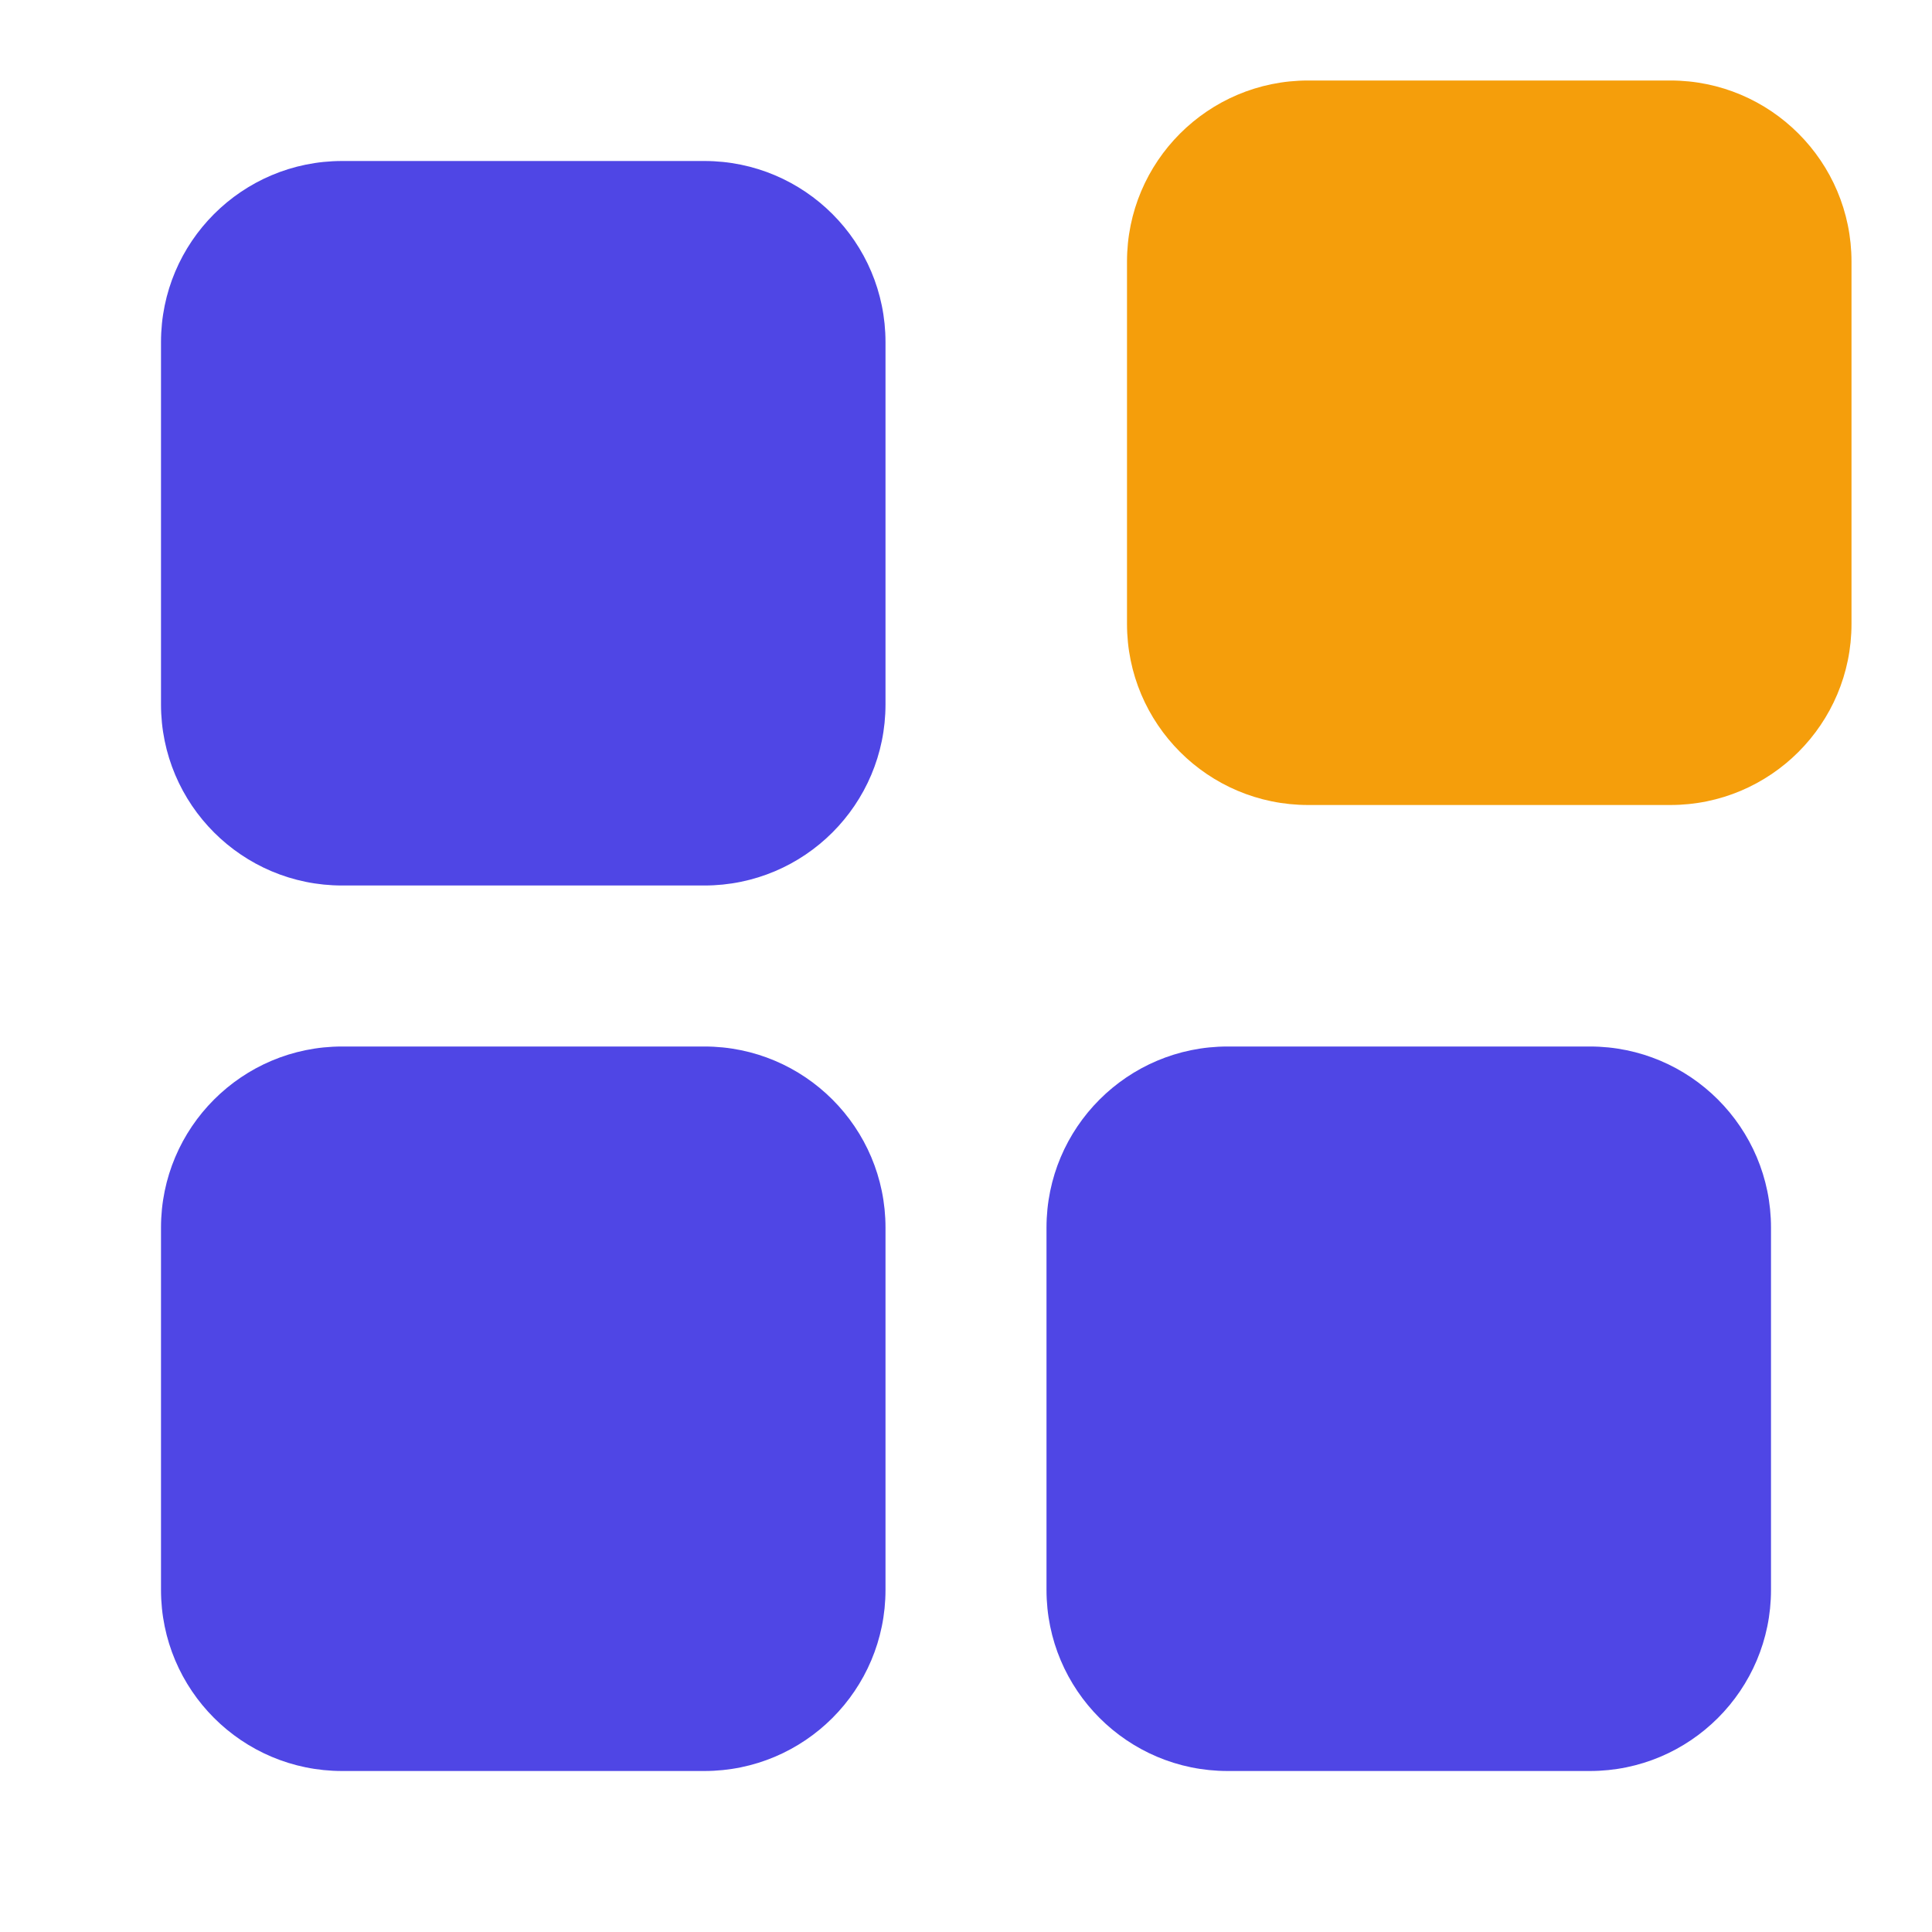
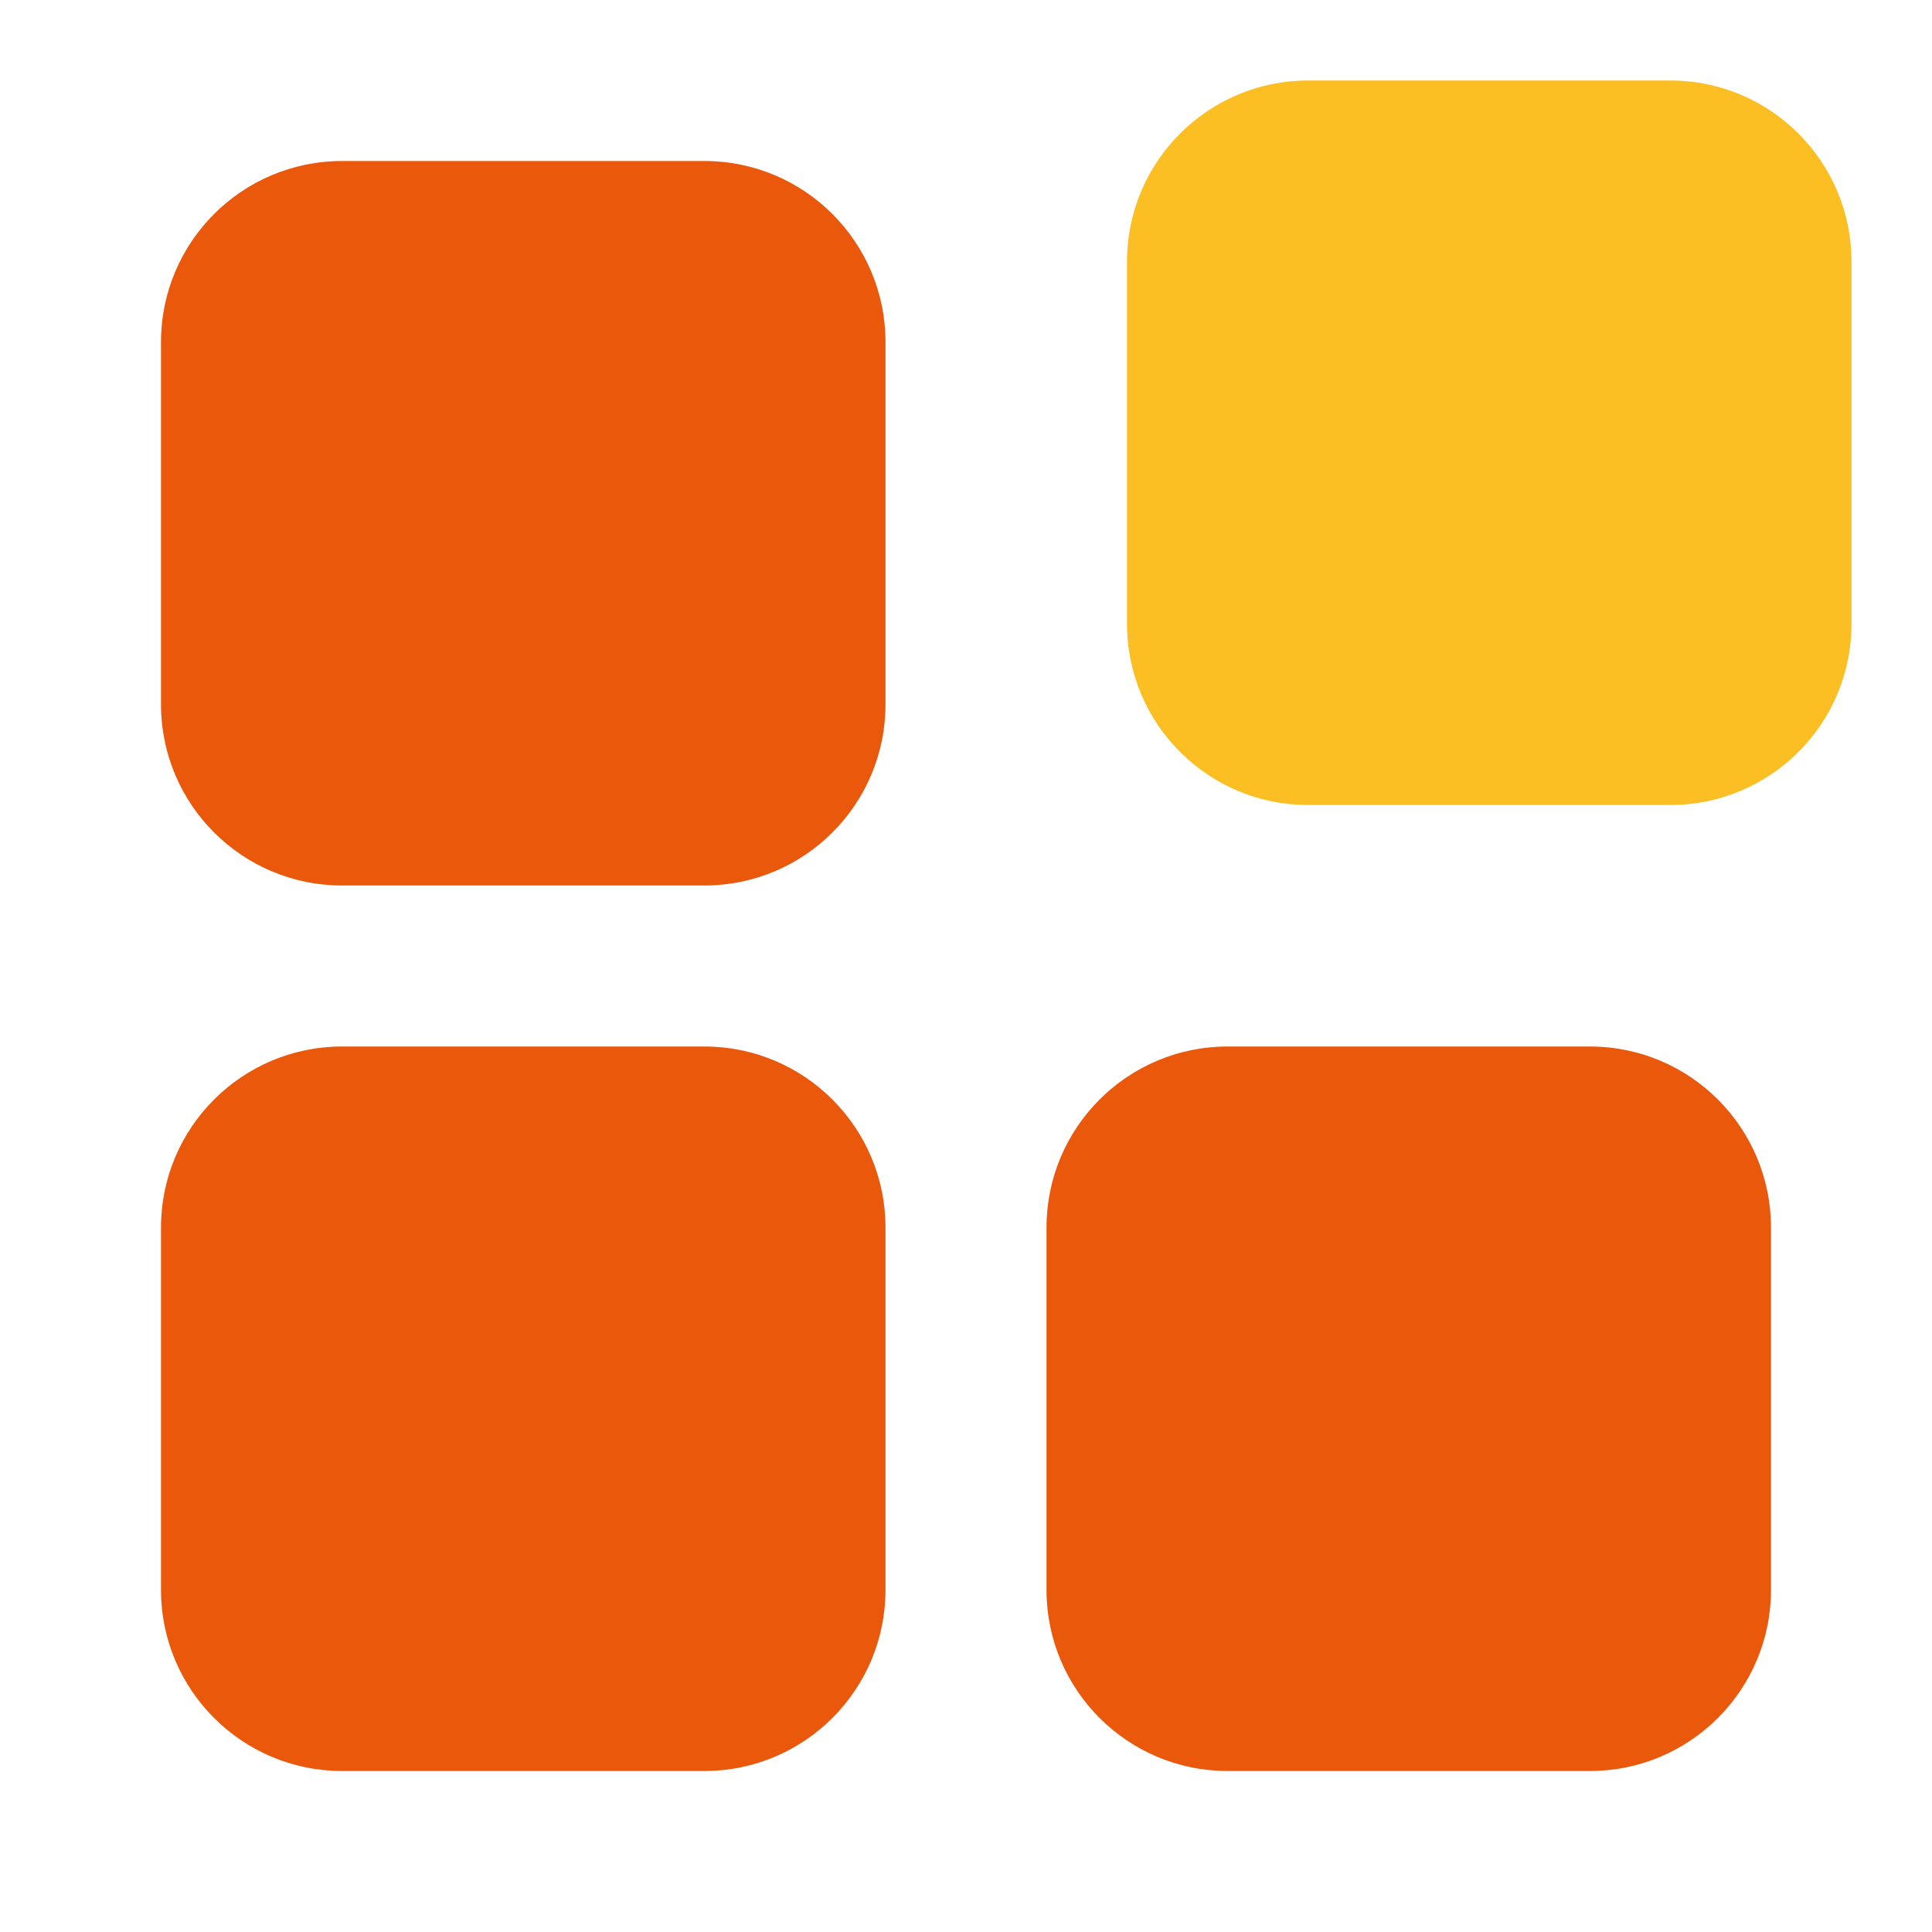
<svg xmlns="http://www.w3.org/2000/svg" viewBox="0 0 48 48">
-   <rect x="4" y="4" width="18" height="18" rx="4.5" fill="#4f46e5" />
-   <rect x="4" y="26" width="18" height="18" rx="4.5" fill="#4f46e5" />
-   <rect x="26" y="26" width="18" height="18" rx="4.5" fill="#4f46e5" />
-   <rect x="28" y="2" width="18" height="18" rx="4.5" fill="#f59e0b" />
+   <rect x="4" y="4" width="18" height="18" rx="4.5" fill="#ea580c" />
+   <rect x="4" y="26" width="18" height="18" rx="4.5" fill="#ea580c" />
+   <rect x="26" y="26" width="18" height="18" rx="4.5" fill="#ea580c" />
+   <rect x="28" y="2" width="18" height="18" rx="4.5" fill="#fbbf24" />
</svg>
